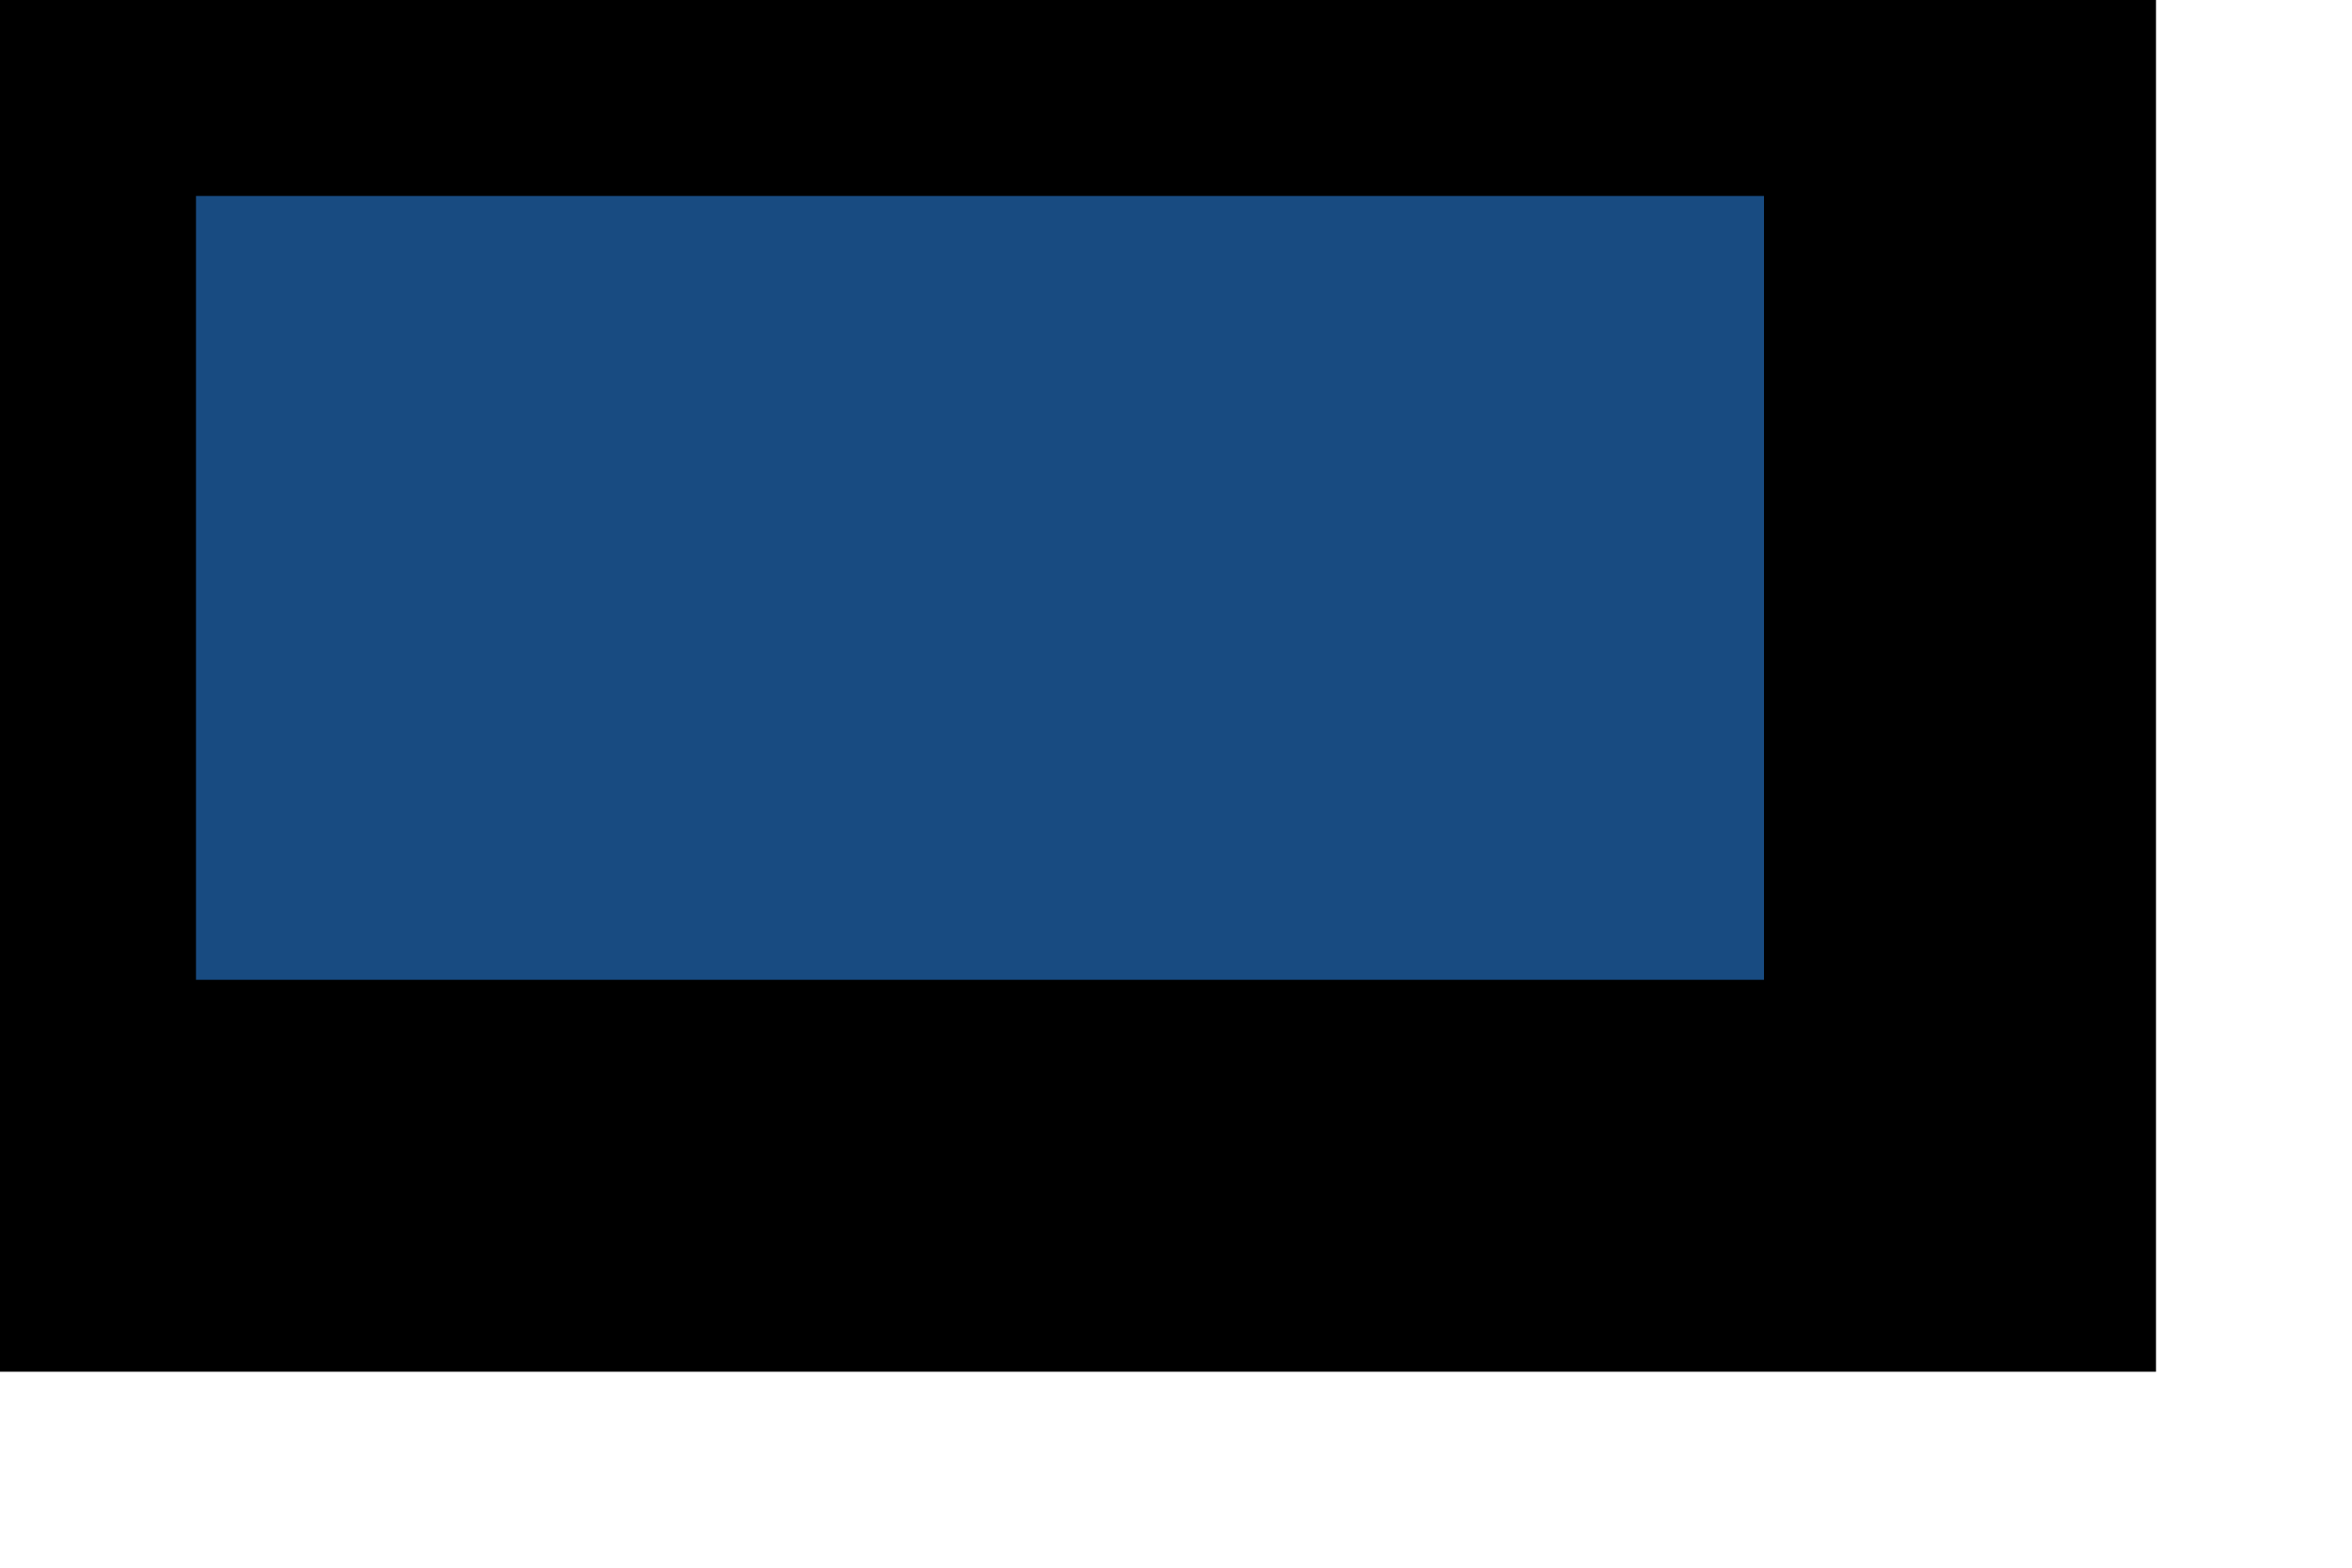
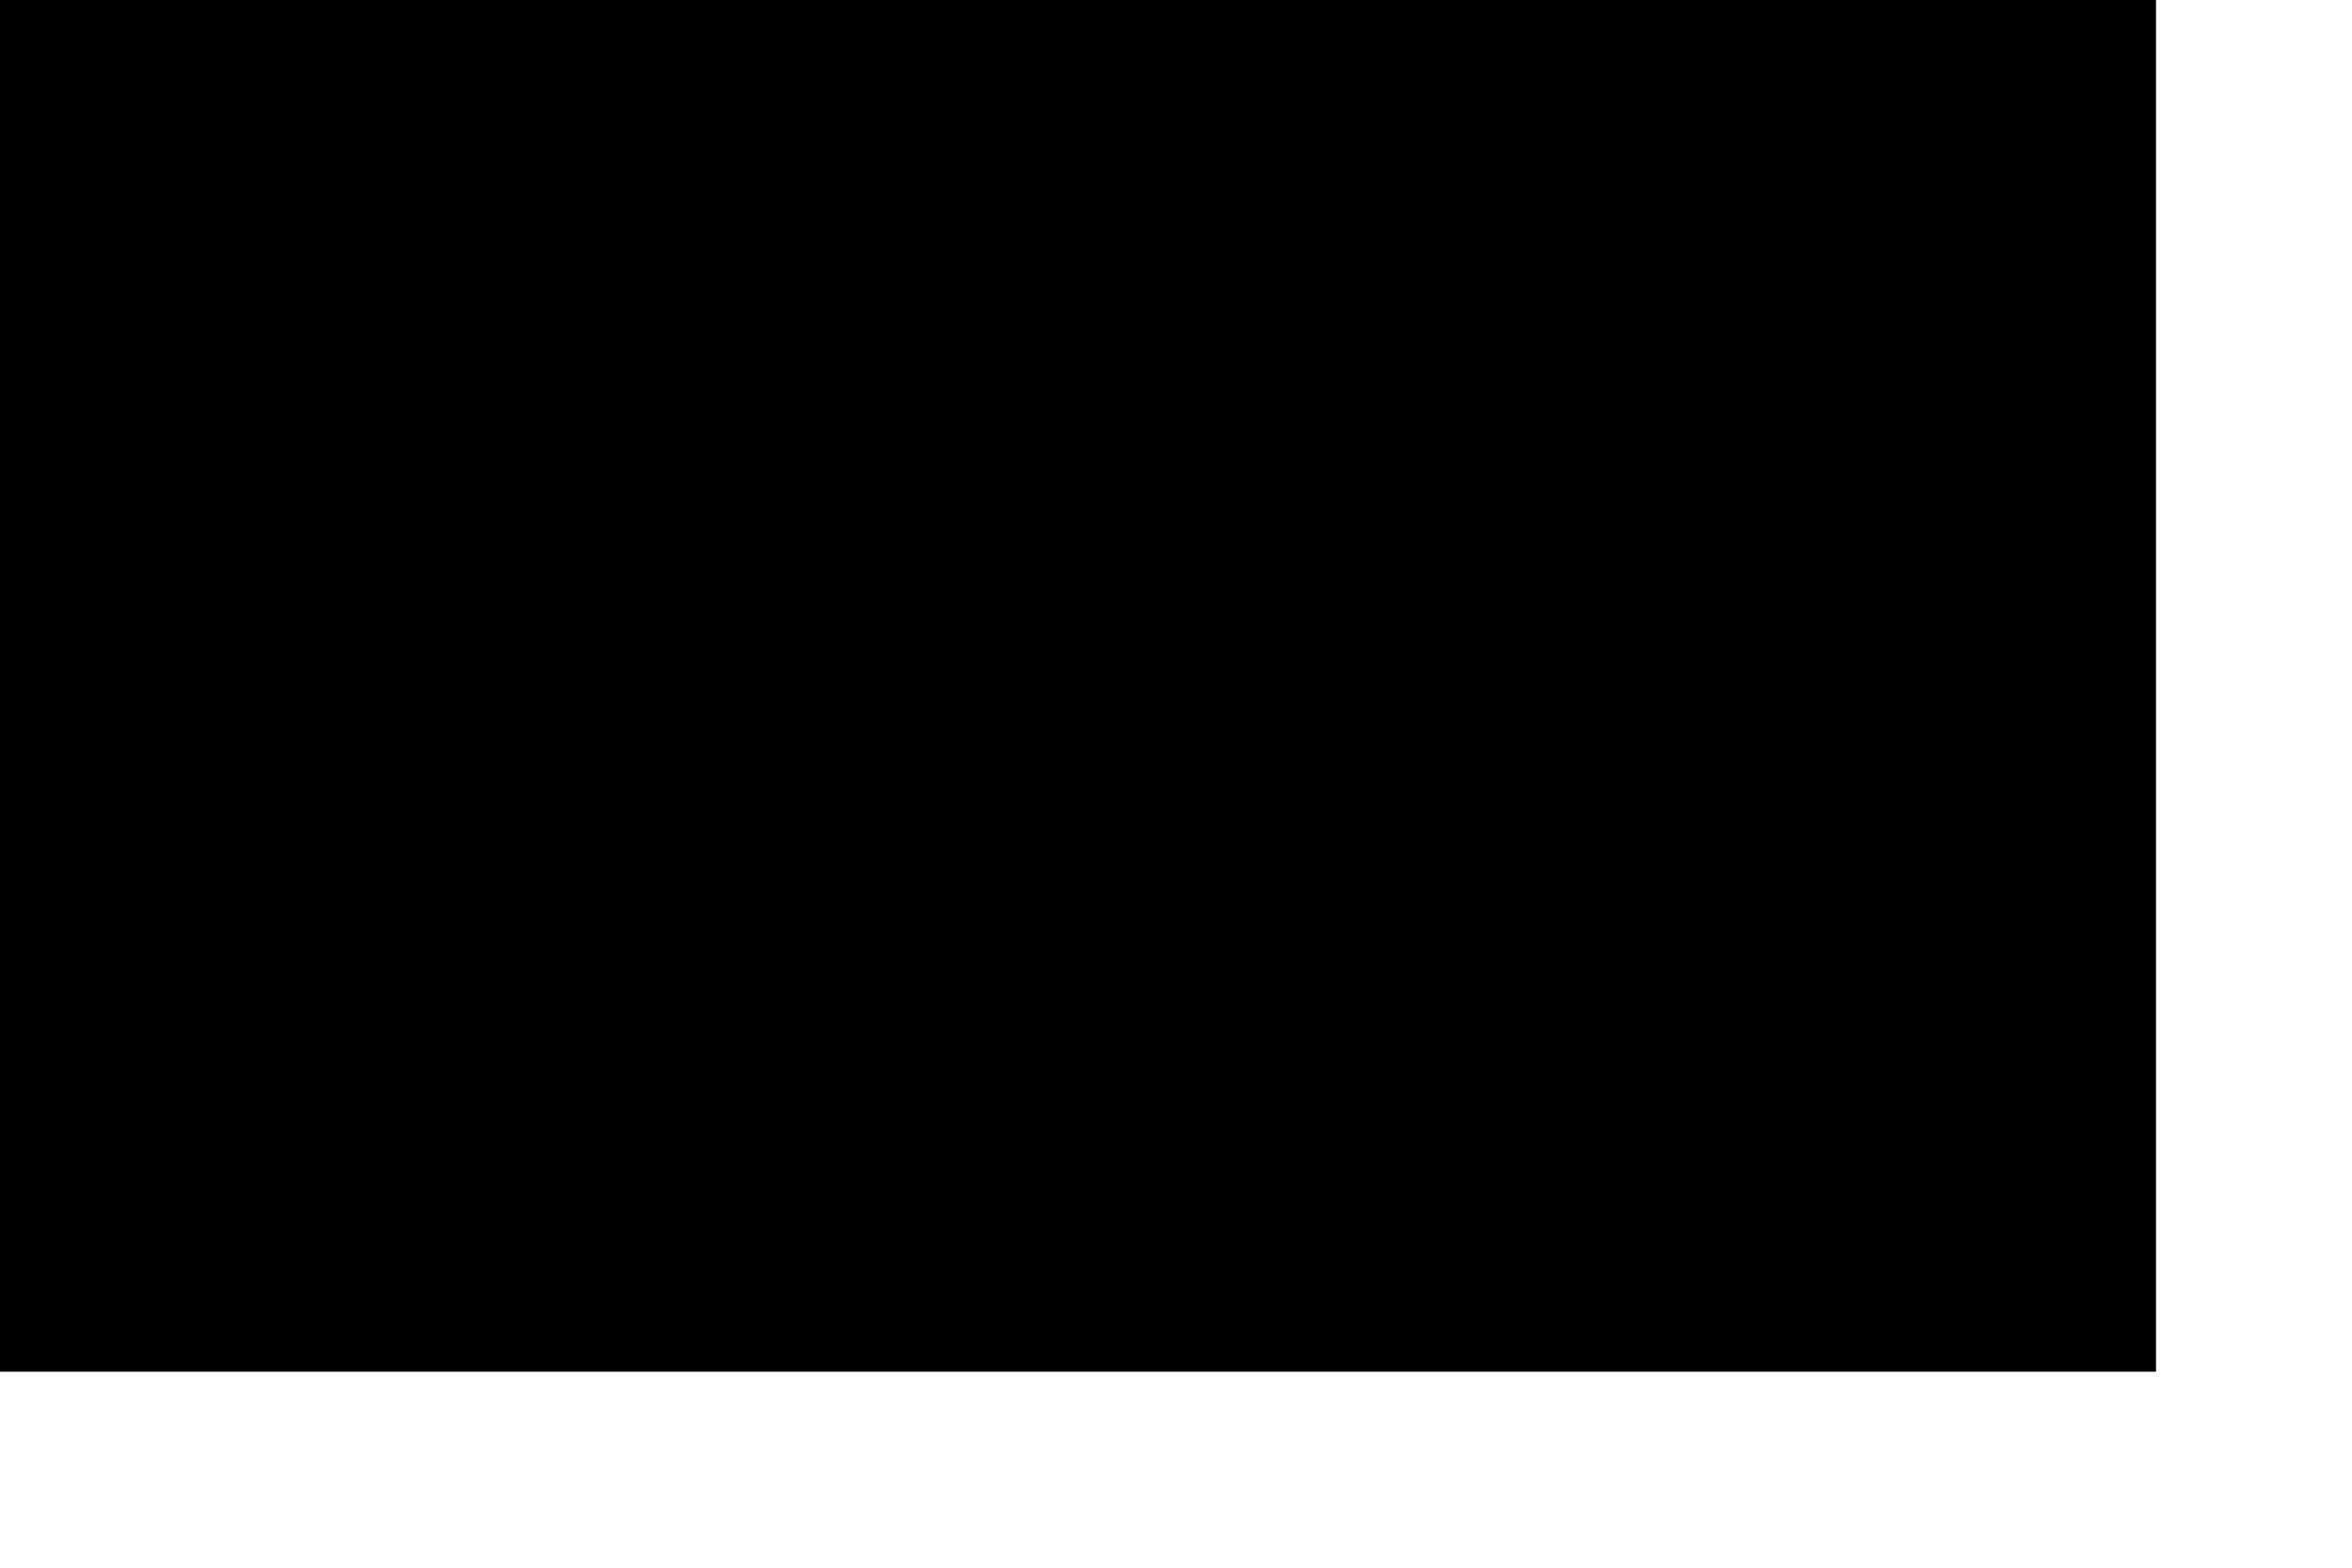
<svg xmlns="http://www.w3.org/2000/svg" version="1.1" baseProfile="full" width="600" height="400">
  <defs>
    <clipPath id="cut-off-inside">
      <rect x="100" y="100" width="300" height="100" />
    </clipPath>
  </defs>
-   <rect width="500" height="300" fill="#184b81" stroke="black" stroke-width="100" />
+   <rect width="500" height="300" stroke="black" stroke-width="100" />
</svg>
